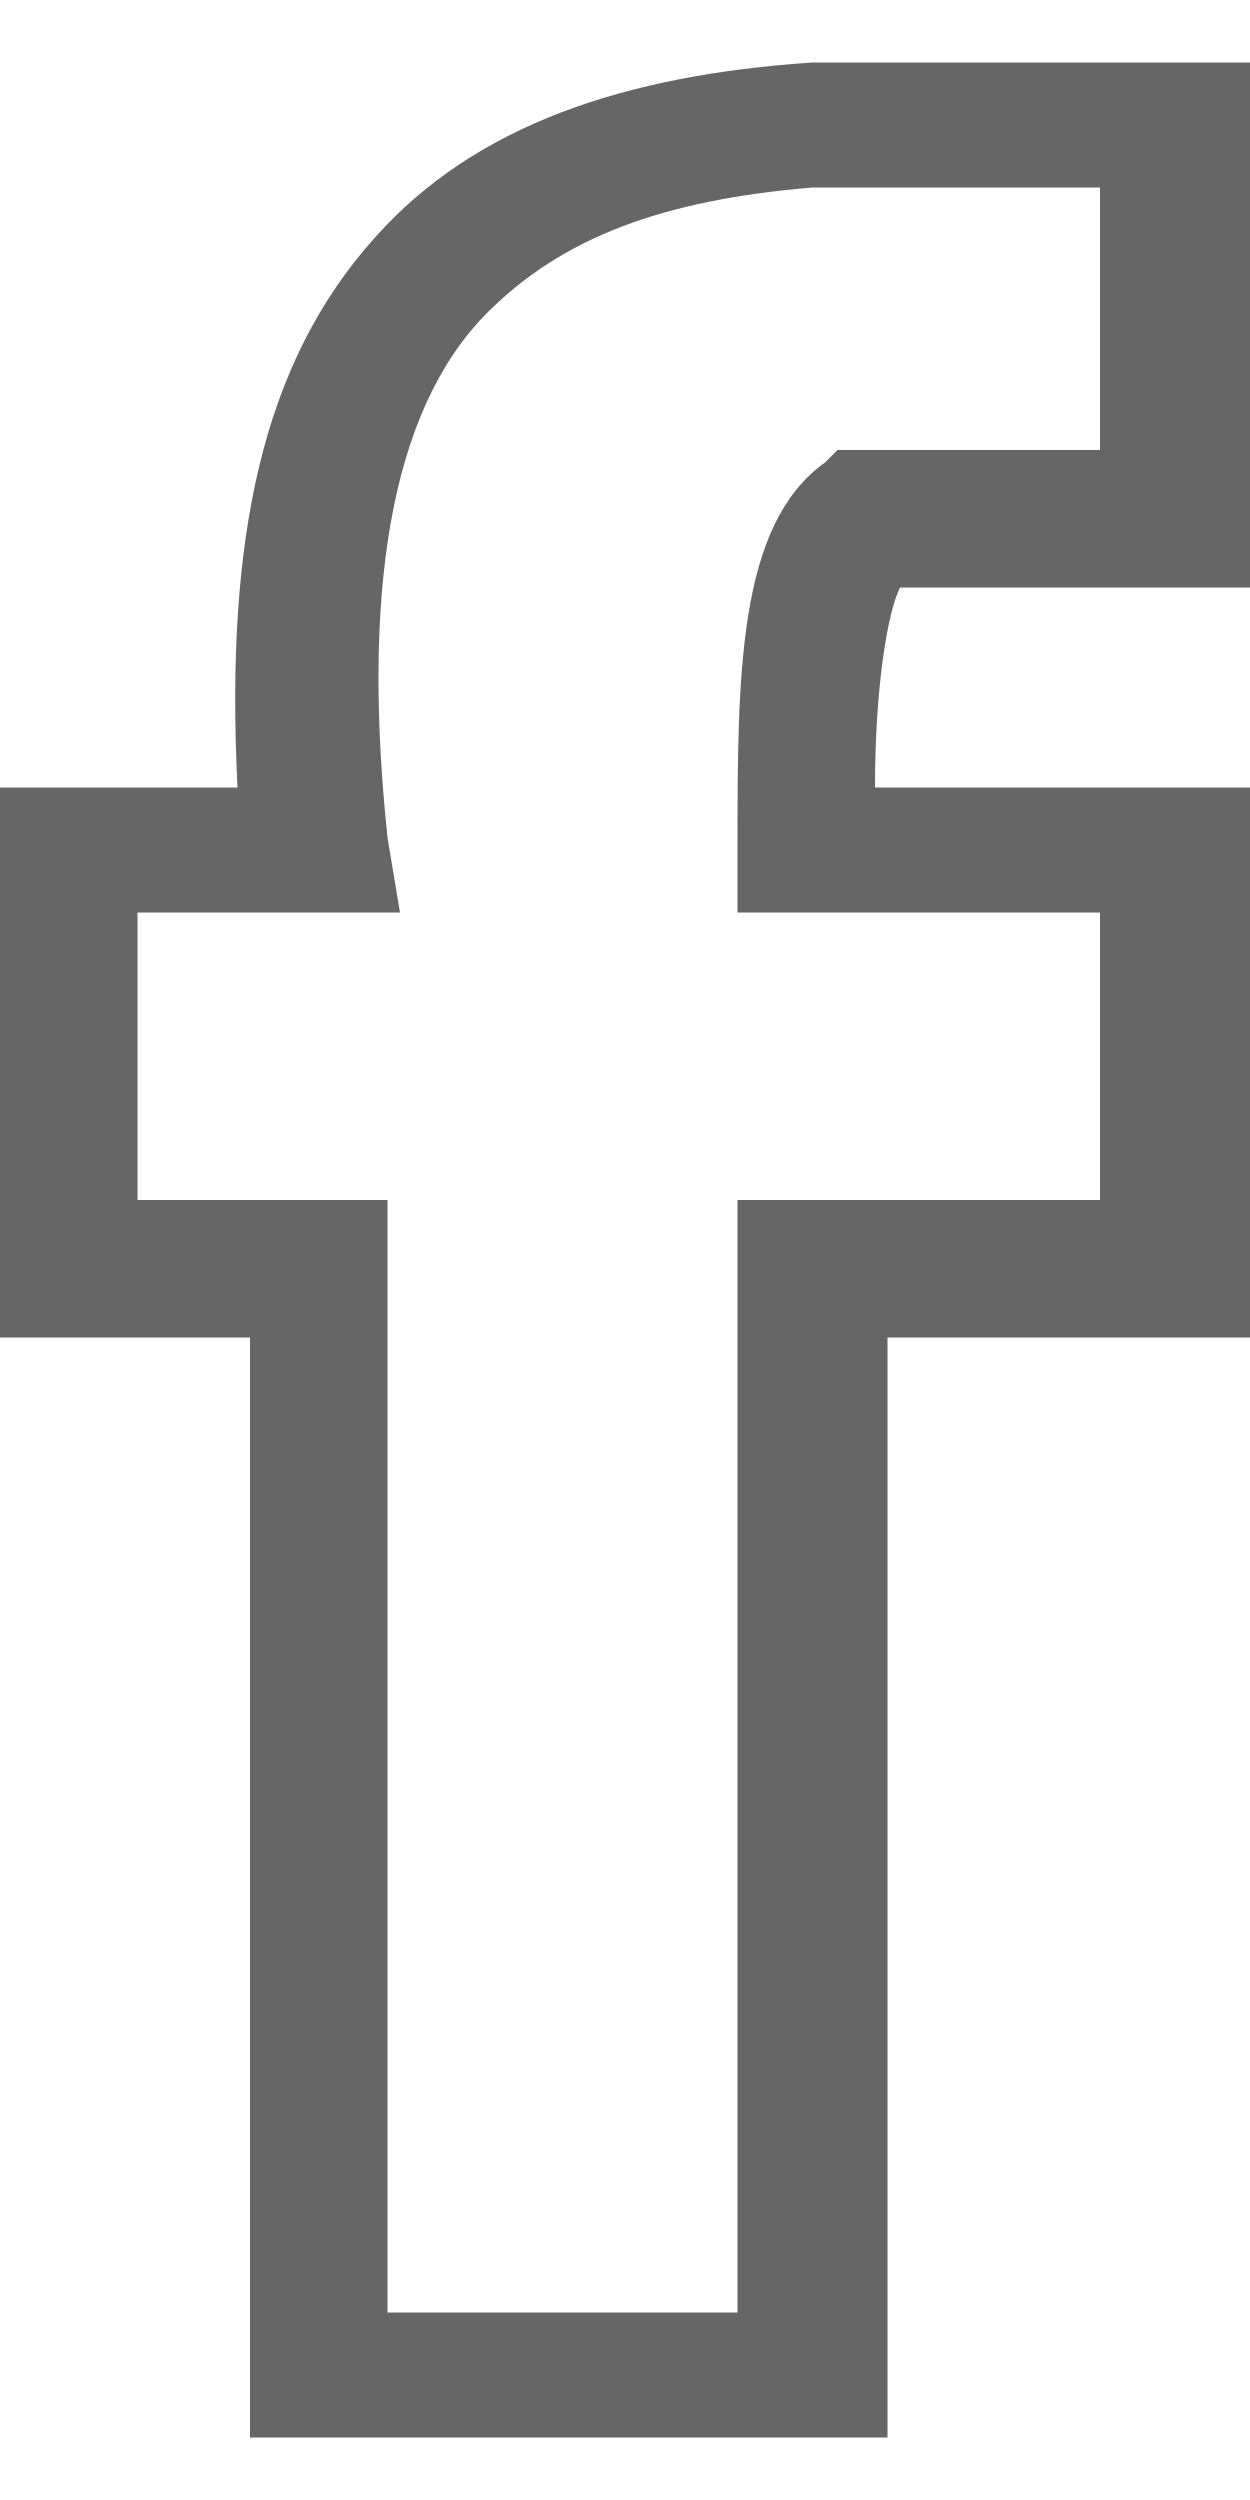
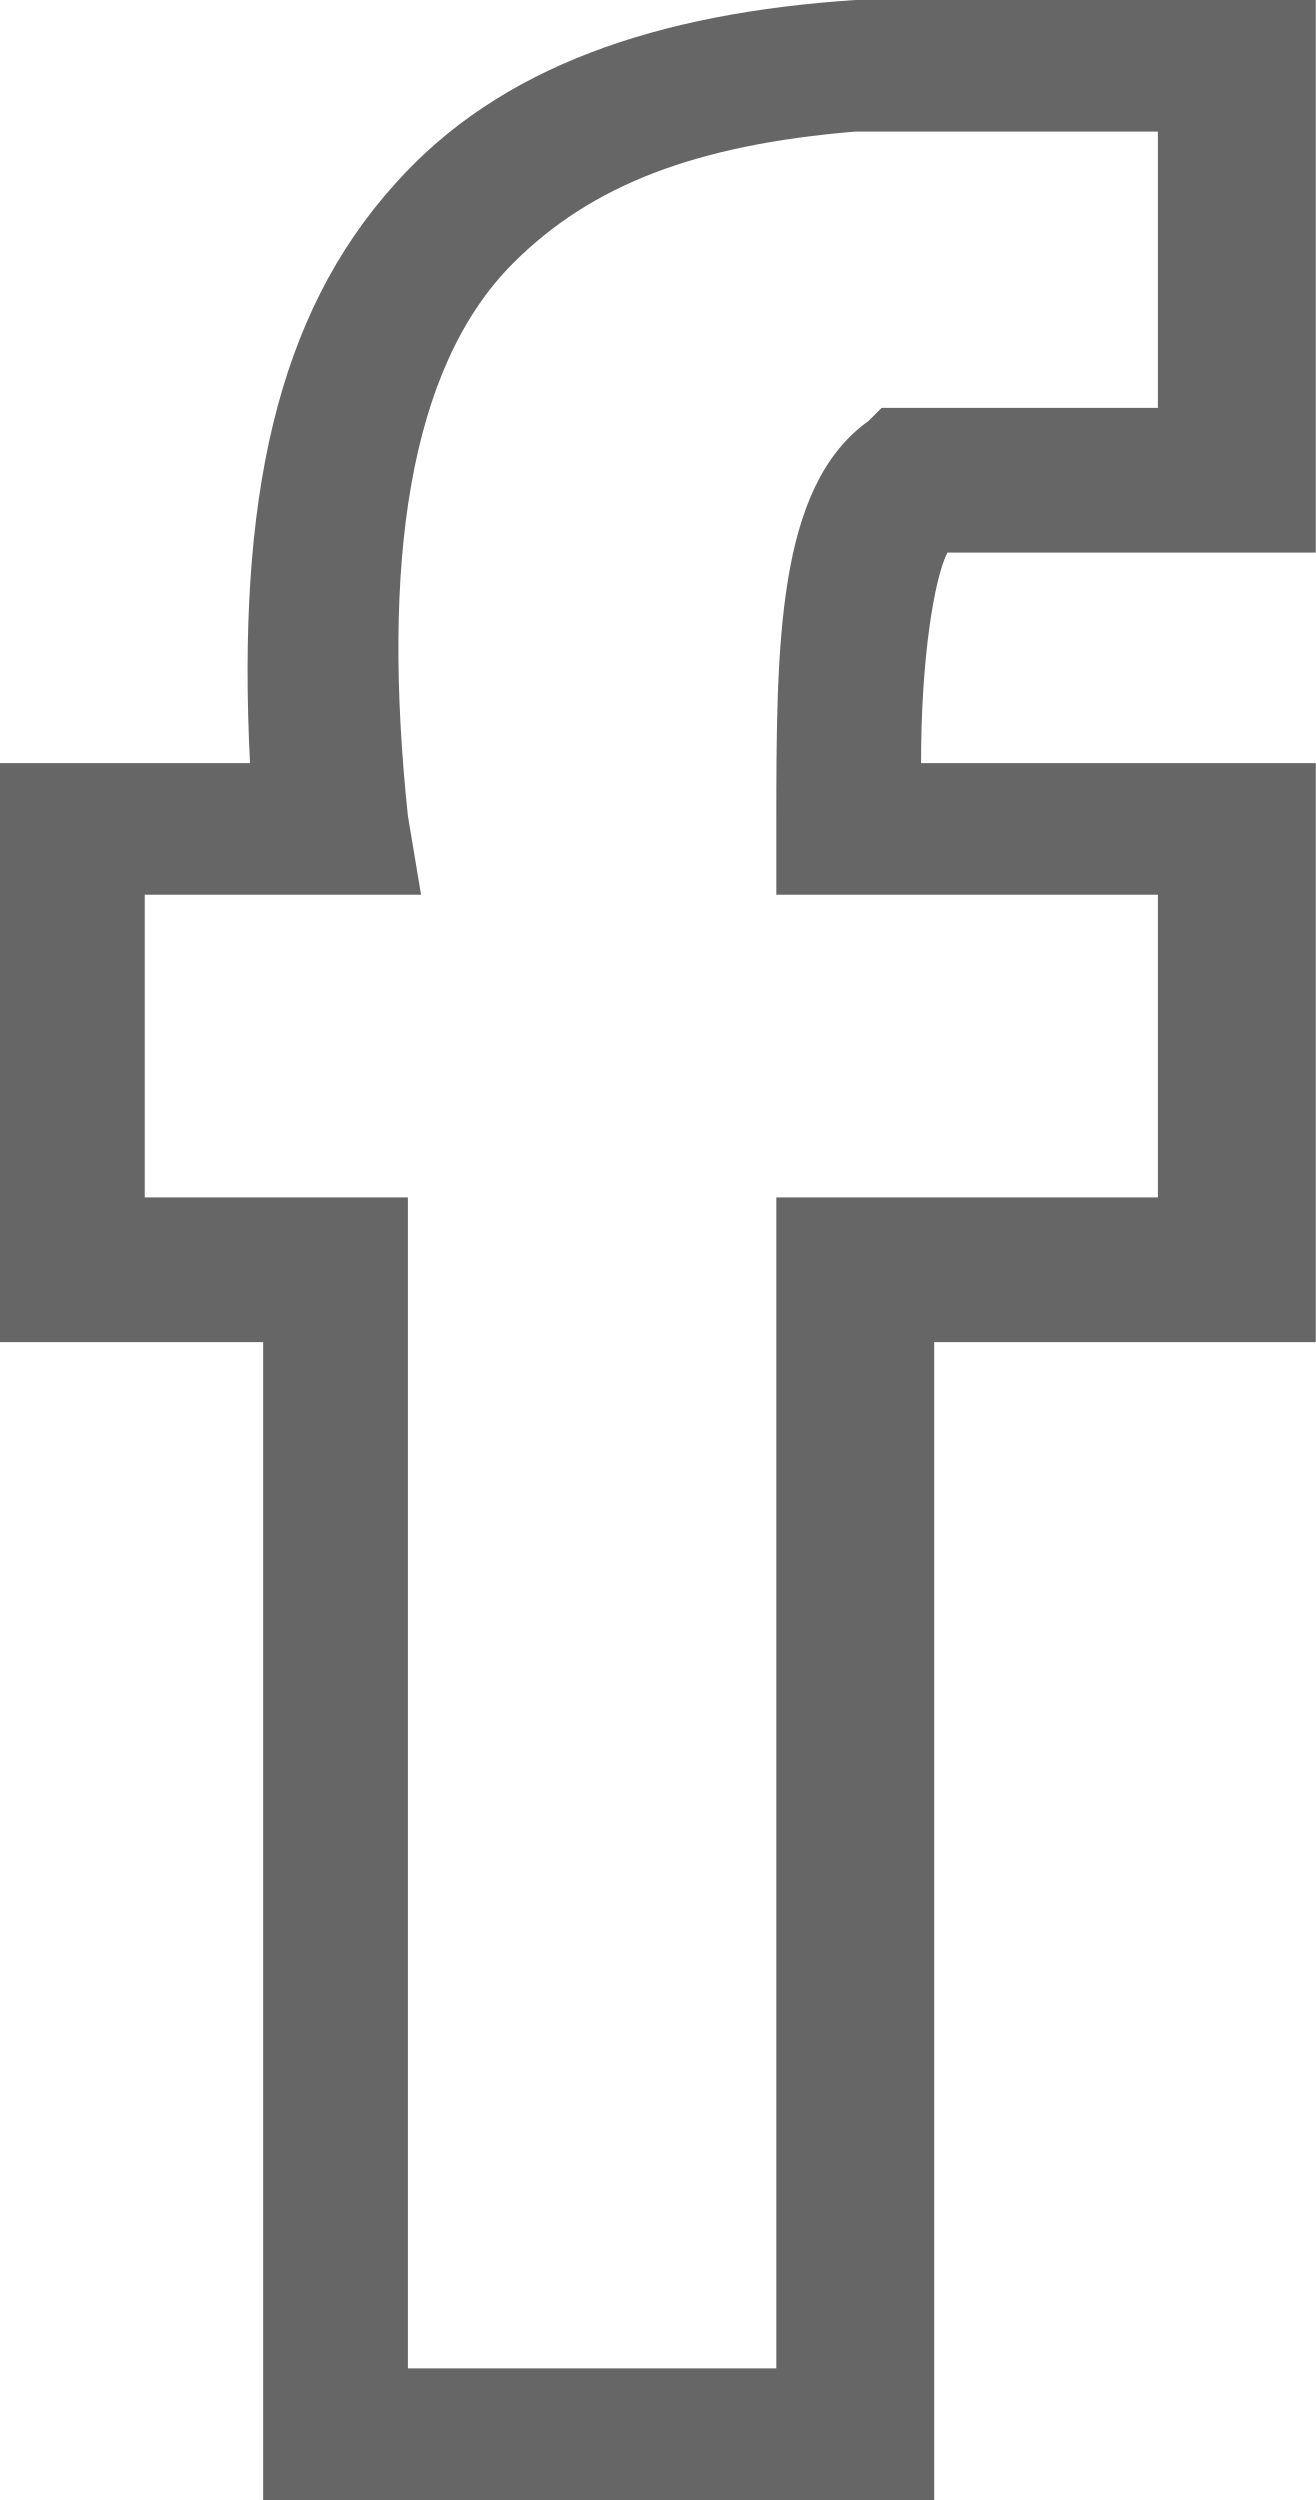
- <svg xmlns="http://www.w3.org/2000/svg" version="1.1" id="Layer_1" x="0px" y="0px" width="14" height="28" viewBox="0 0 10 19" style="enable-background:new 0 0 10 19;" xml:space="preserve">
+ <svg xmlns="http://www.w3.org/2000/svg" version="1.1" id="Layer_1" x="0px" y="0px" width="10" height="19" viewBox="0 0 10 19" style="enable-background:new 0 0 10 19;" xml:space="preserve">
  <path fill="#666666" d="M7.1,19H2v-8.8H0V5.8h1.9C1.8,3.8,2.1,2.4,3,1.4C3.8,0.5,5,0.1,6.5,0H10v4.2H7.2C7.1,4.4,7,5,7,5.8h3v4.4H7.1V19z M3.1,18   h2.8V9.1h2.9V6.8H5.9V6.3c0-1.4,0-2.6,0.7-3.1l0.1-0.1h2.1V1H6.5c-1.2,0.1-2,0.4-2.6,1c-0.8,0.8-1,2.3-0.8,4.2l0.1,0.6H1.1v2.3h2V18   z" />
</svg>
